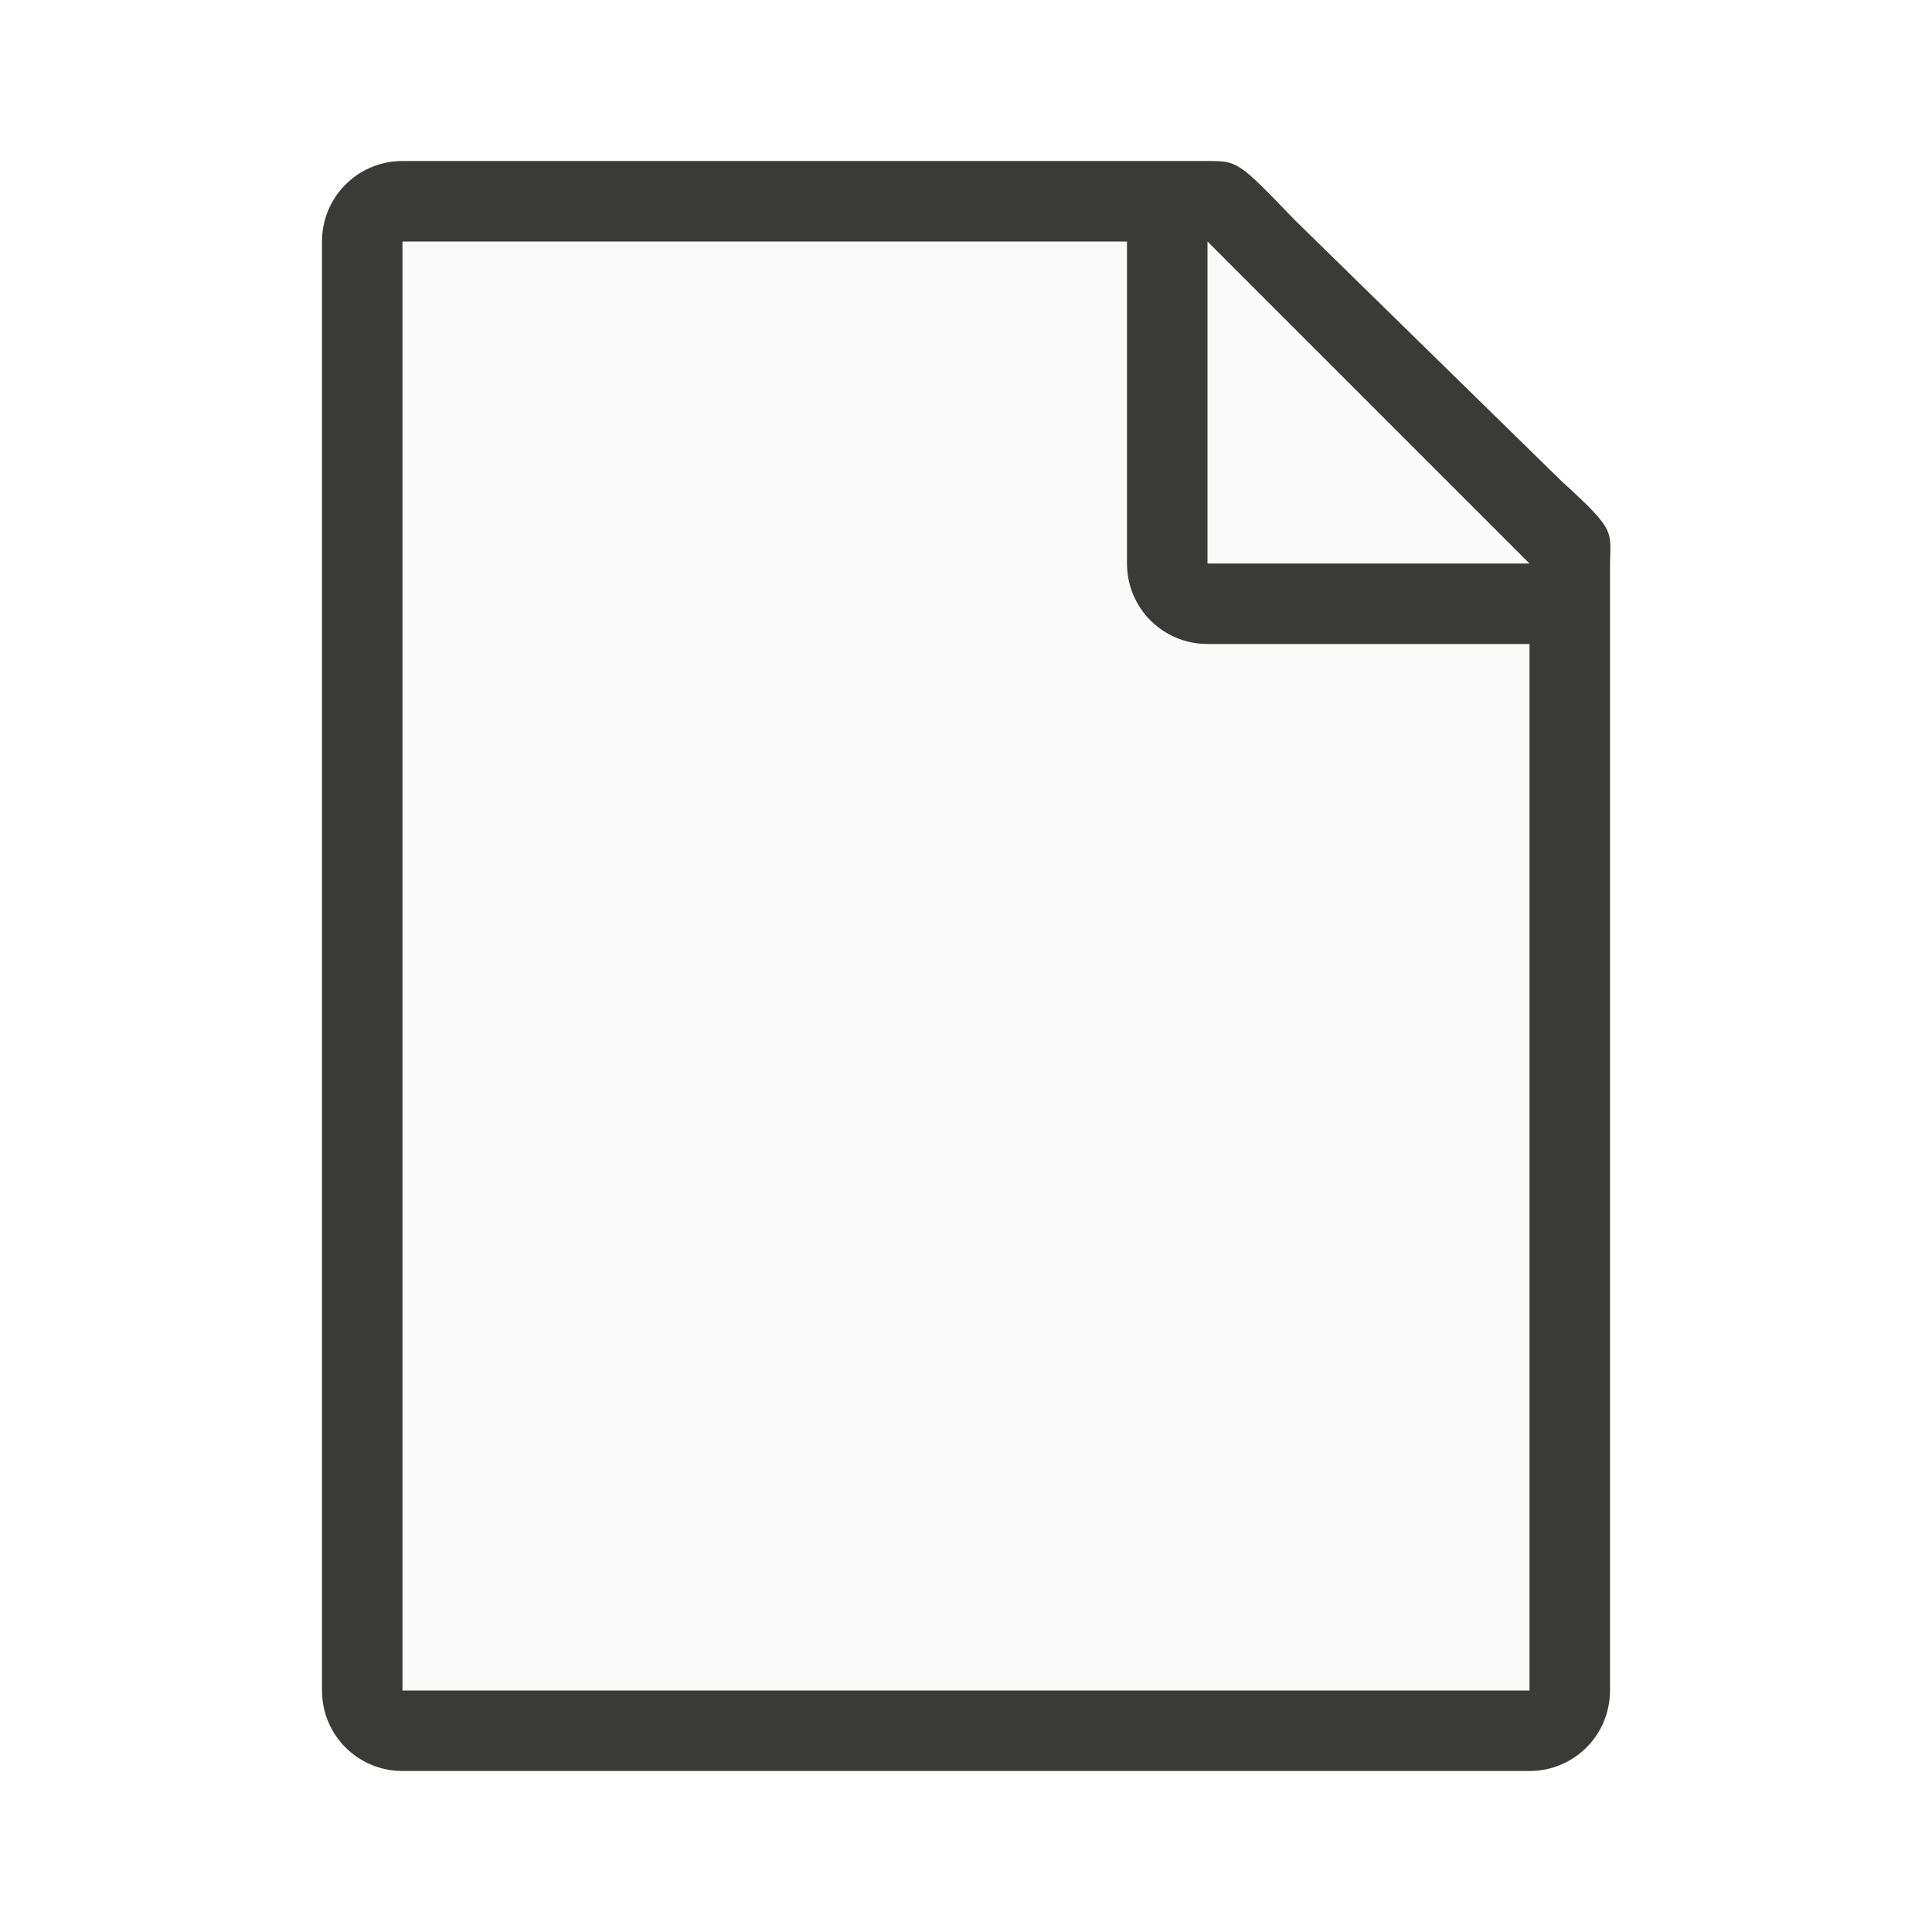
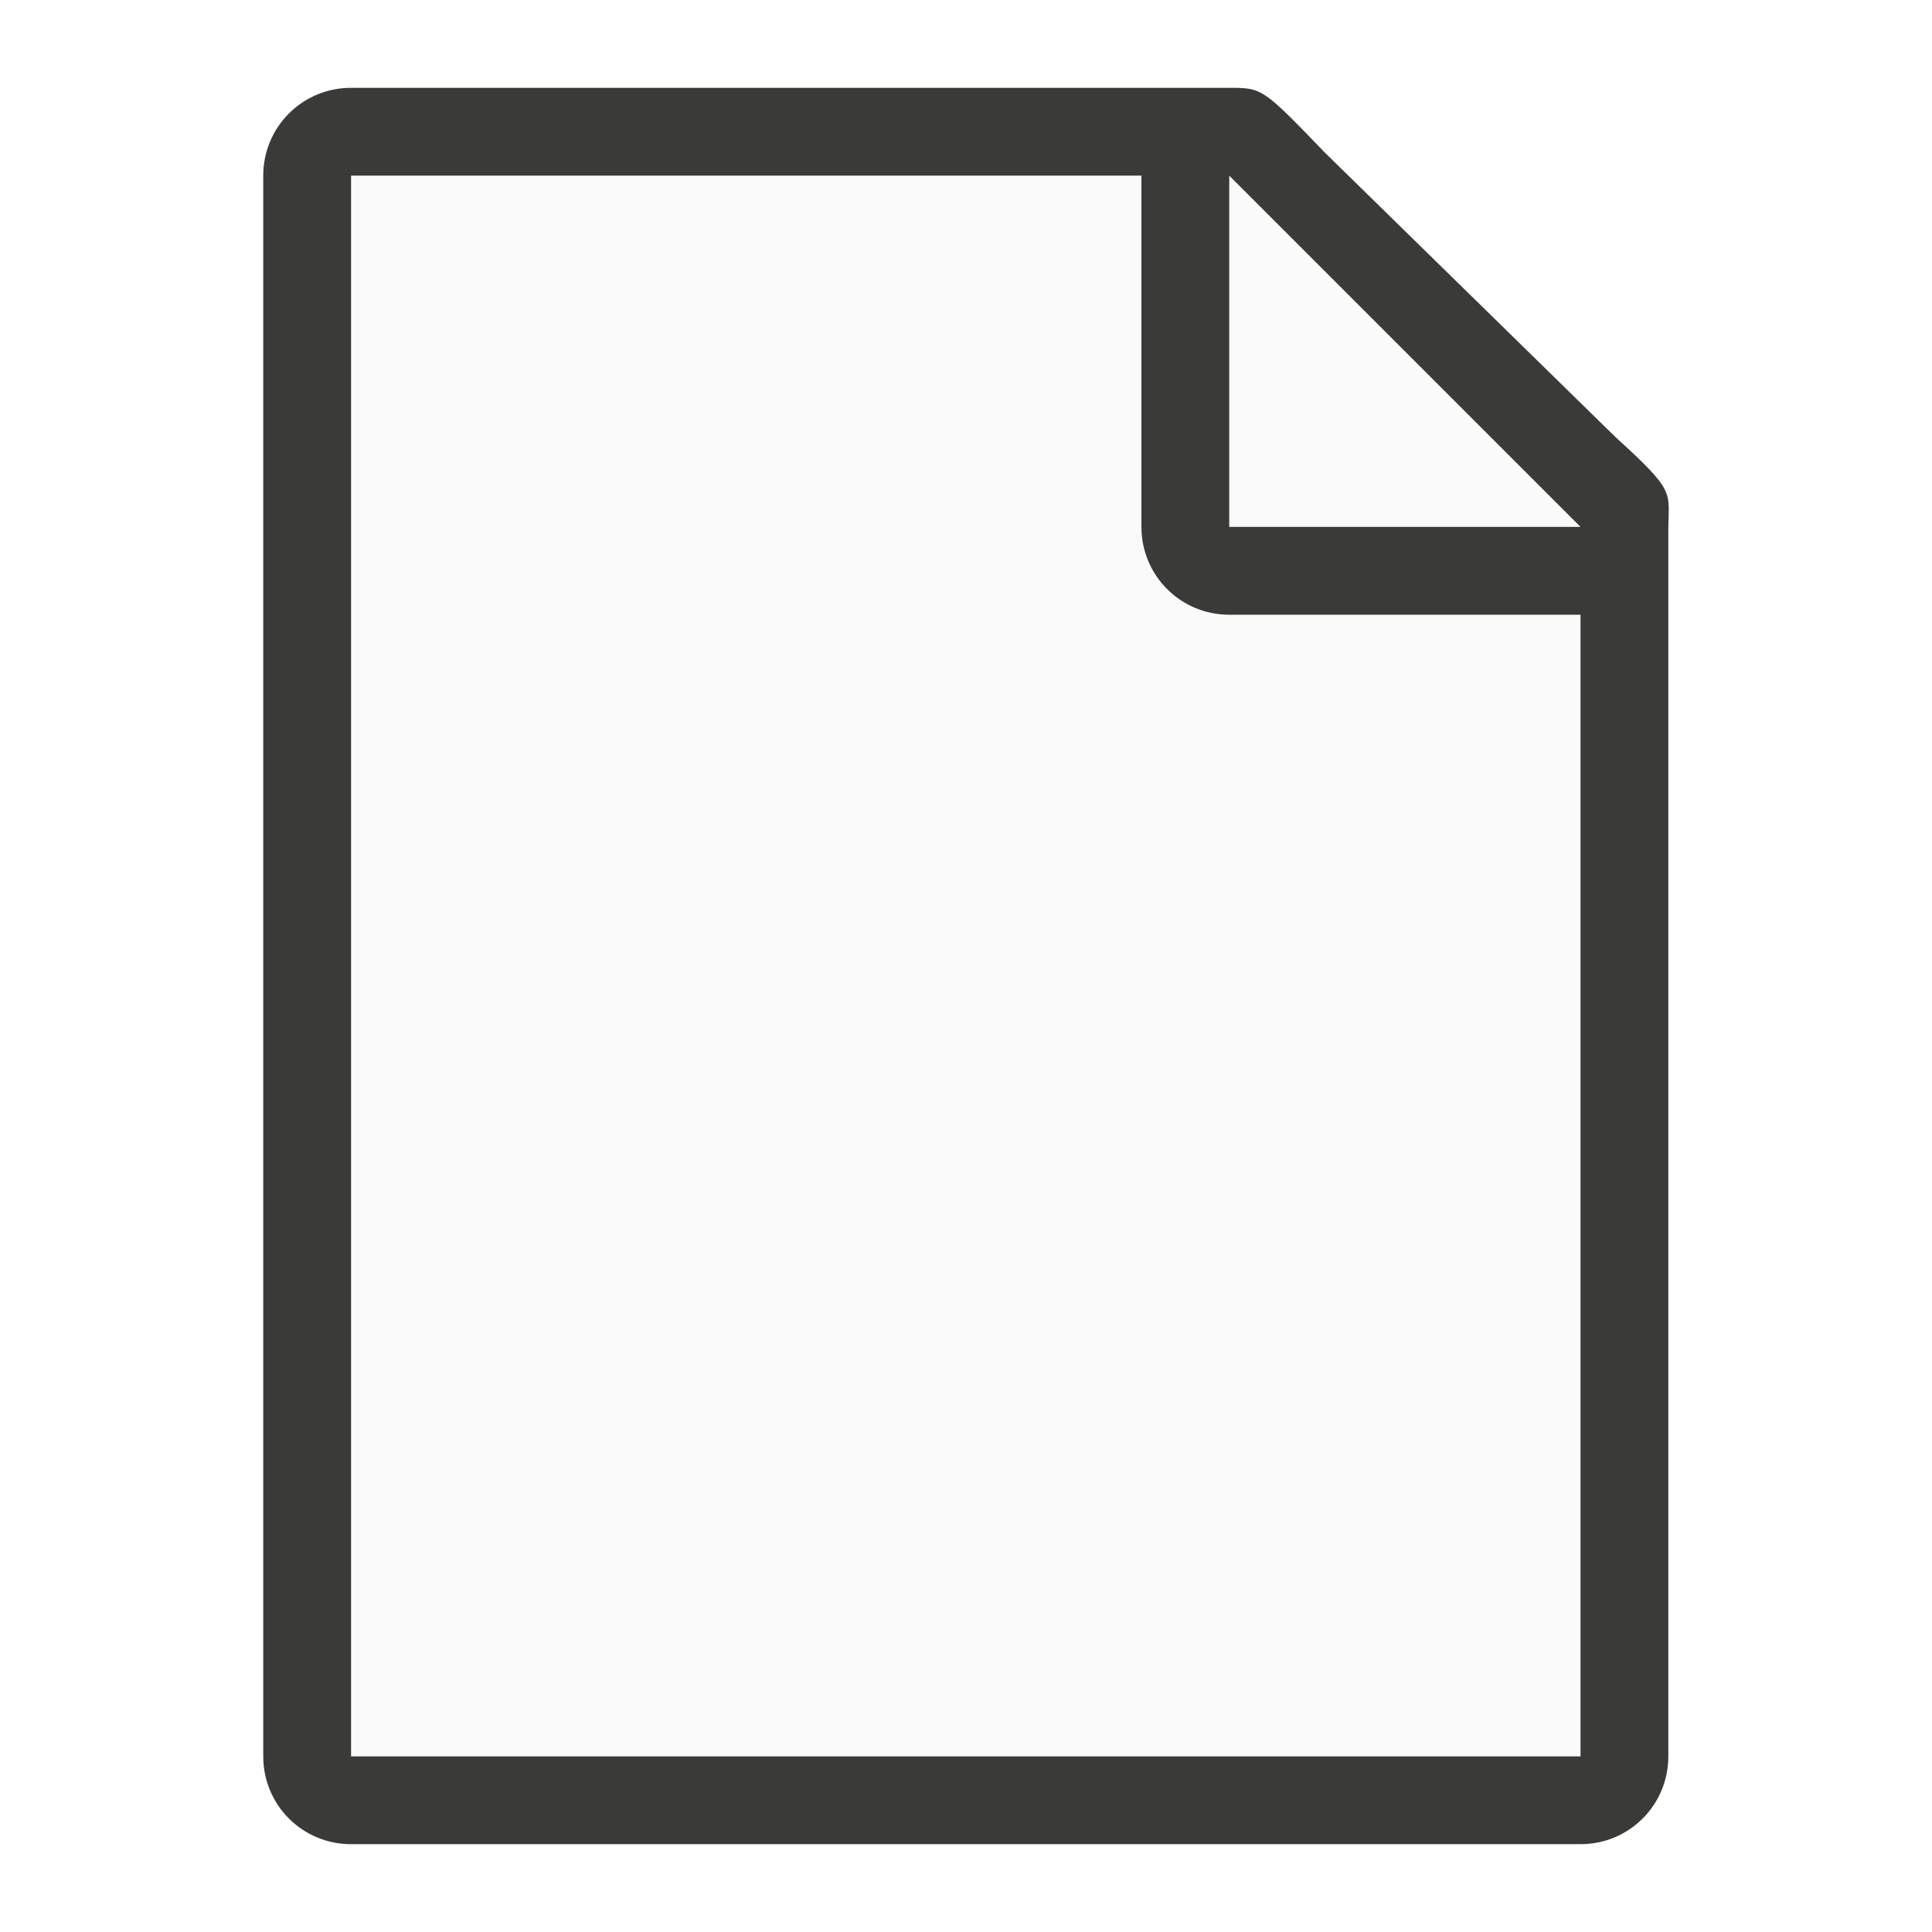
- <svg xmlns="http://www.w3.org/2000/svg" viewBox="0 0 24 24">
-   <path d="m5 3v18h14v-14.271l-4-3.729z" fill="#fafafa" />
-   <path d="m5 2c-.554 0-1 .446-1 1v18c0 .554.446 1 1 1h14c.554 0 1-.446 1-1v-10.109-3.641-.208c0-.451.099-.427-.605-1.068l-3.307-3.237c-.71-.737-.711-.737-1.095-.737h-.332-.662zm0 1h9v4c0 .554.446 1 1 1h4v13h-14z" fill="#3a3a38" />
-   <path d="m15 7h4l-4-4z" fill="#fafafa" fill-rule="evenodd" />
+ <svg xmlns="http://www.w3.org/2000/svg" viewBox="0 0 22 22" version="1.1" id="svg8" width="22" height="22">
+   <defs id="defs12" />
+   <g id="g298" transform="translate(-1.00238,-1)">
+     <path d="M 5,3 V 21 H 19 V 6.729 L 15,3 Z" fill="#fafafa" id="path2" />
+     <path d="M 5,2 C 4.446,2 4,2.446 4,3 v 18 c 0,0.554 0.446,1 1,1 h 14 c 0.554,0 1,-0.446 1,-1 V 10.891 7.249 7.041 C 20,6.591 20.099,6.615 19.395,5.974 L 16.088,2.737 C 15.378,2 15.377,2 14.993,2 H 14.662 14 Z m 0,1 h 9 v 4 c 0,0.554 0.446,1 1,1 h 4 V 21 H 5 Z" fill="#3a3a38" id="path4" />
+     <path d="m 15,7 h 4 L 15,3 Z" fill="#fafafa" fill-rule="evenodd" id="path6" />
+   </g>
</svg>
